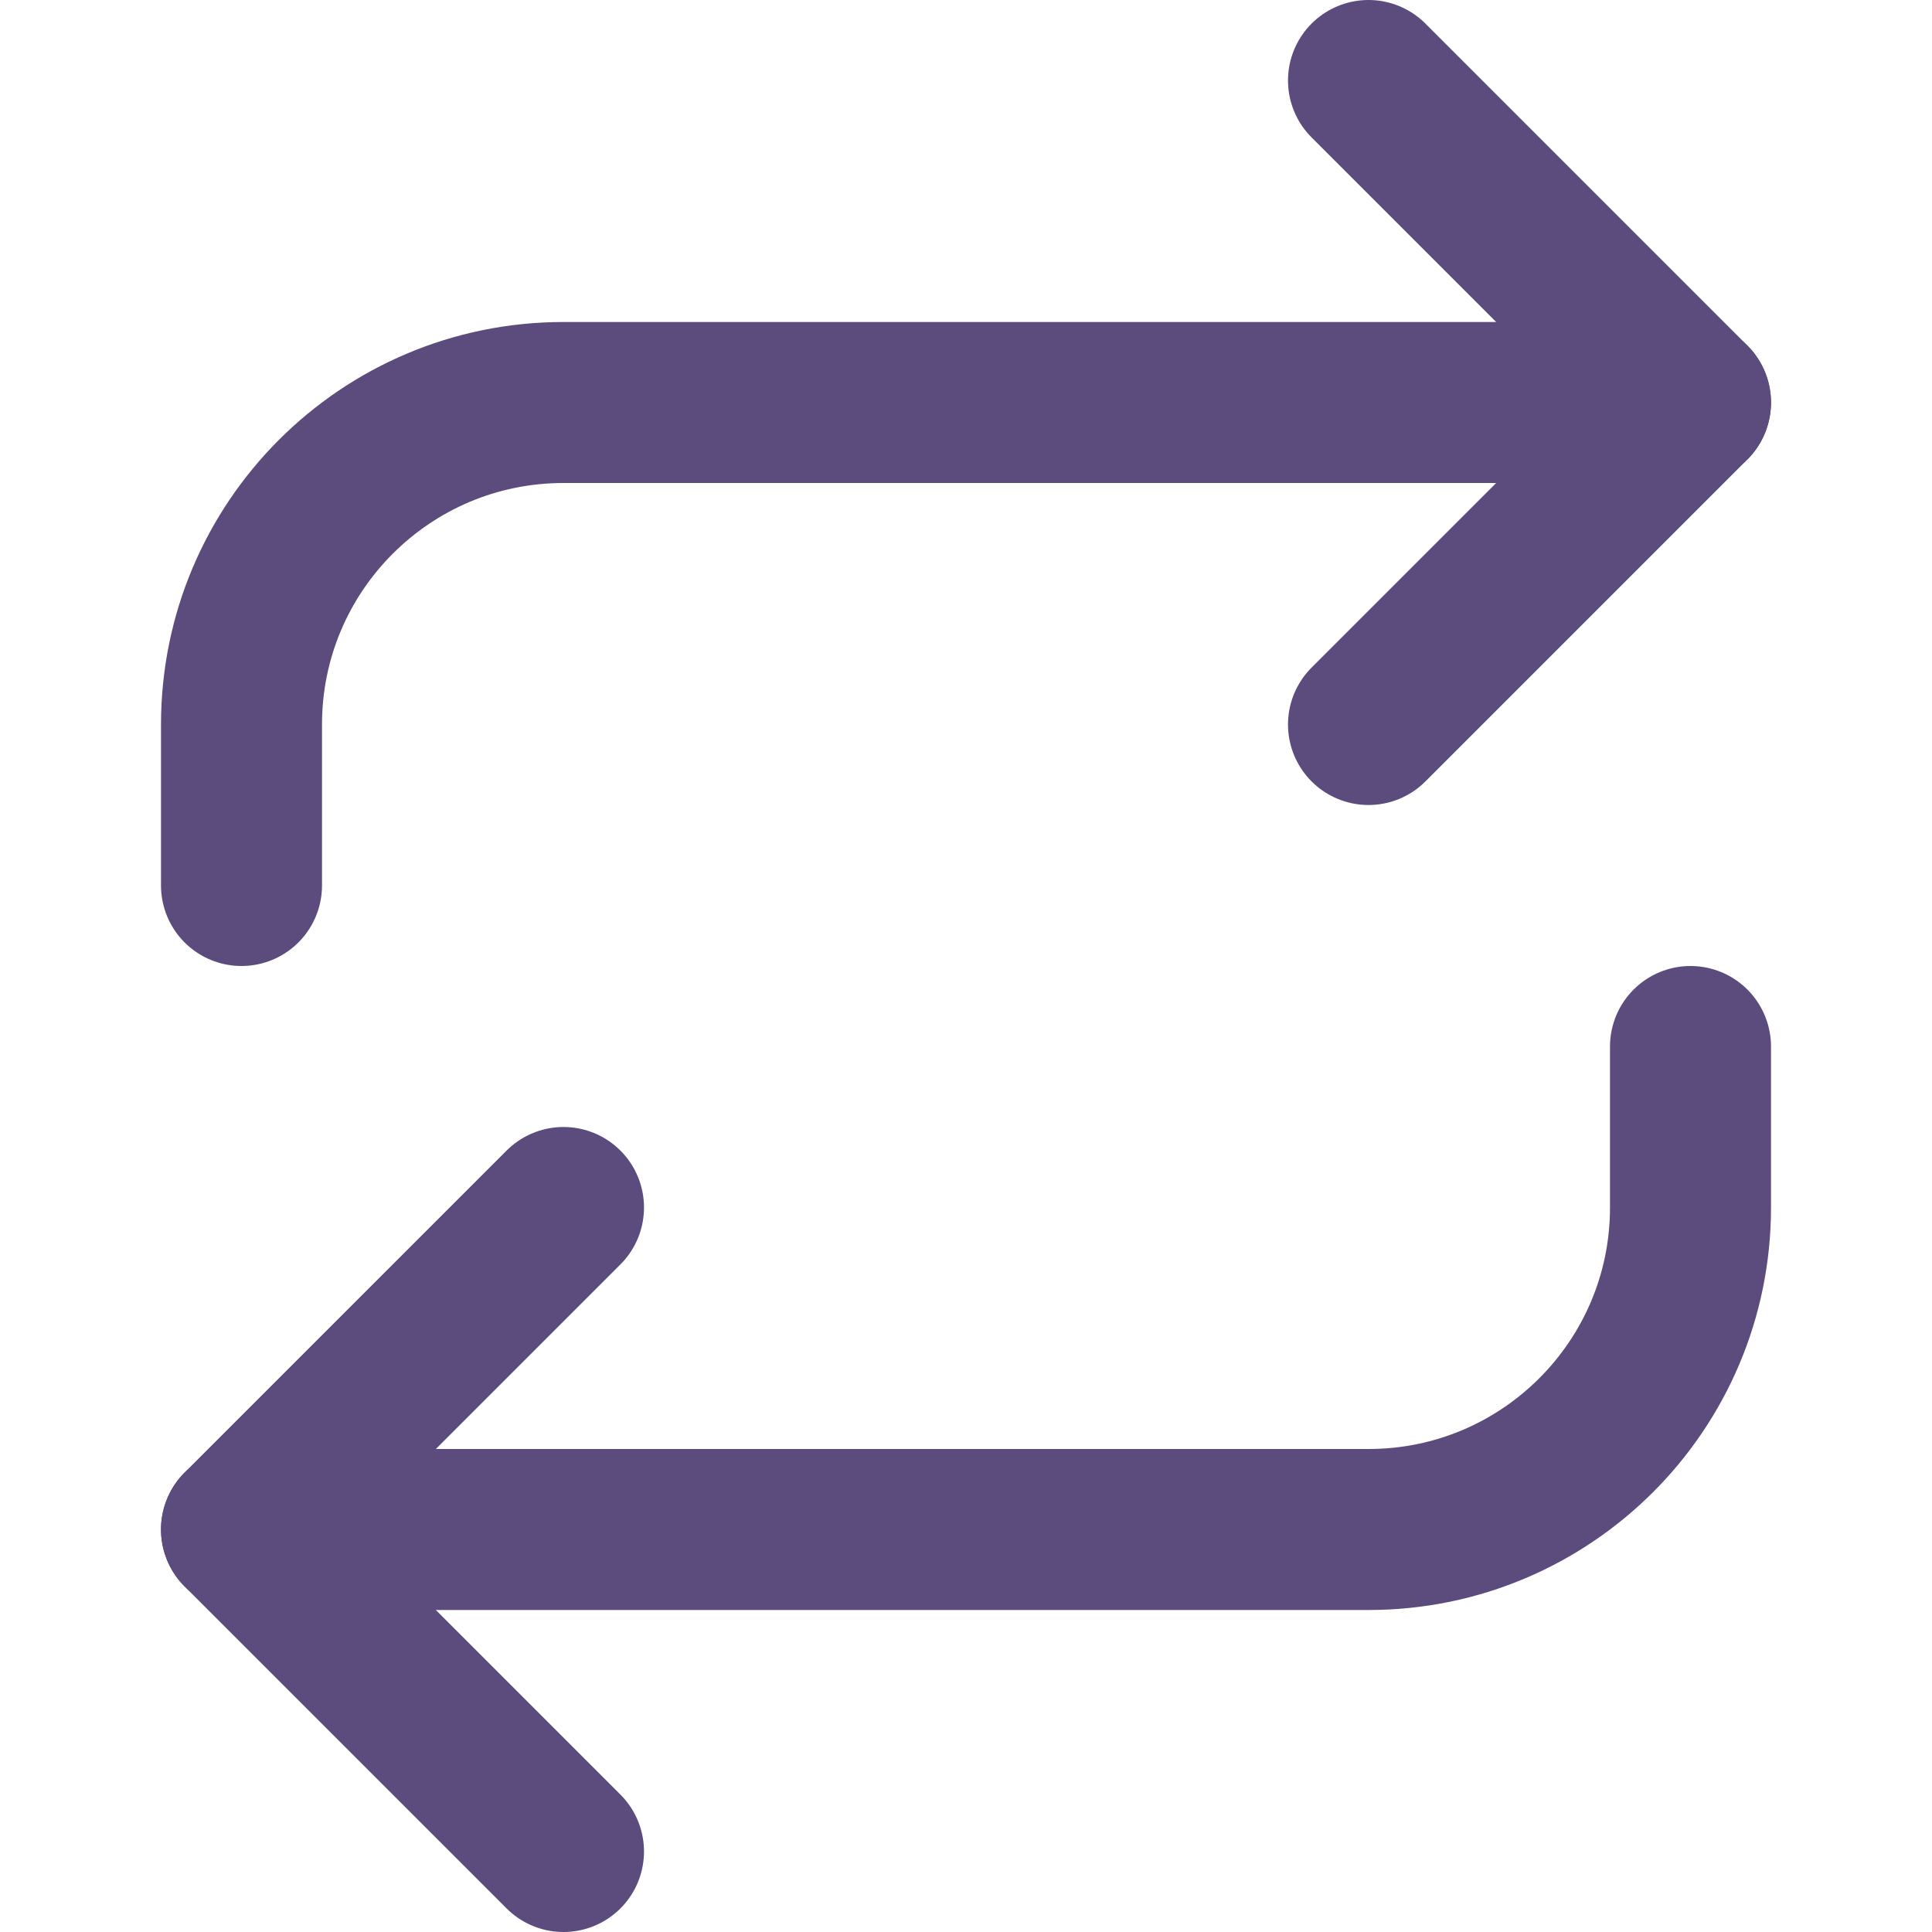
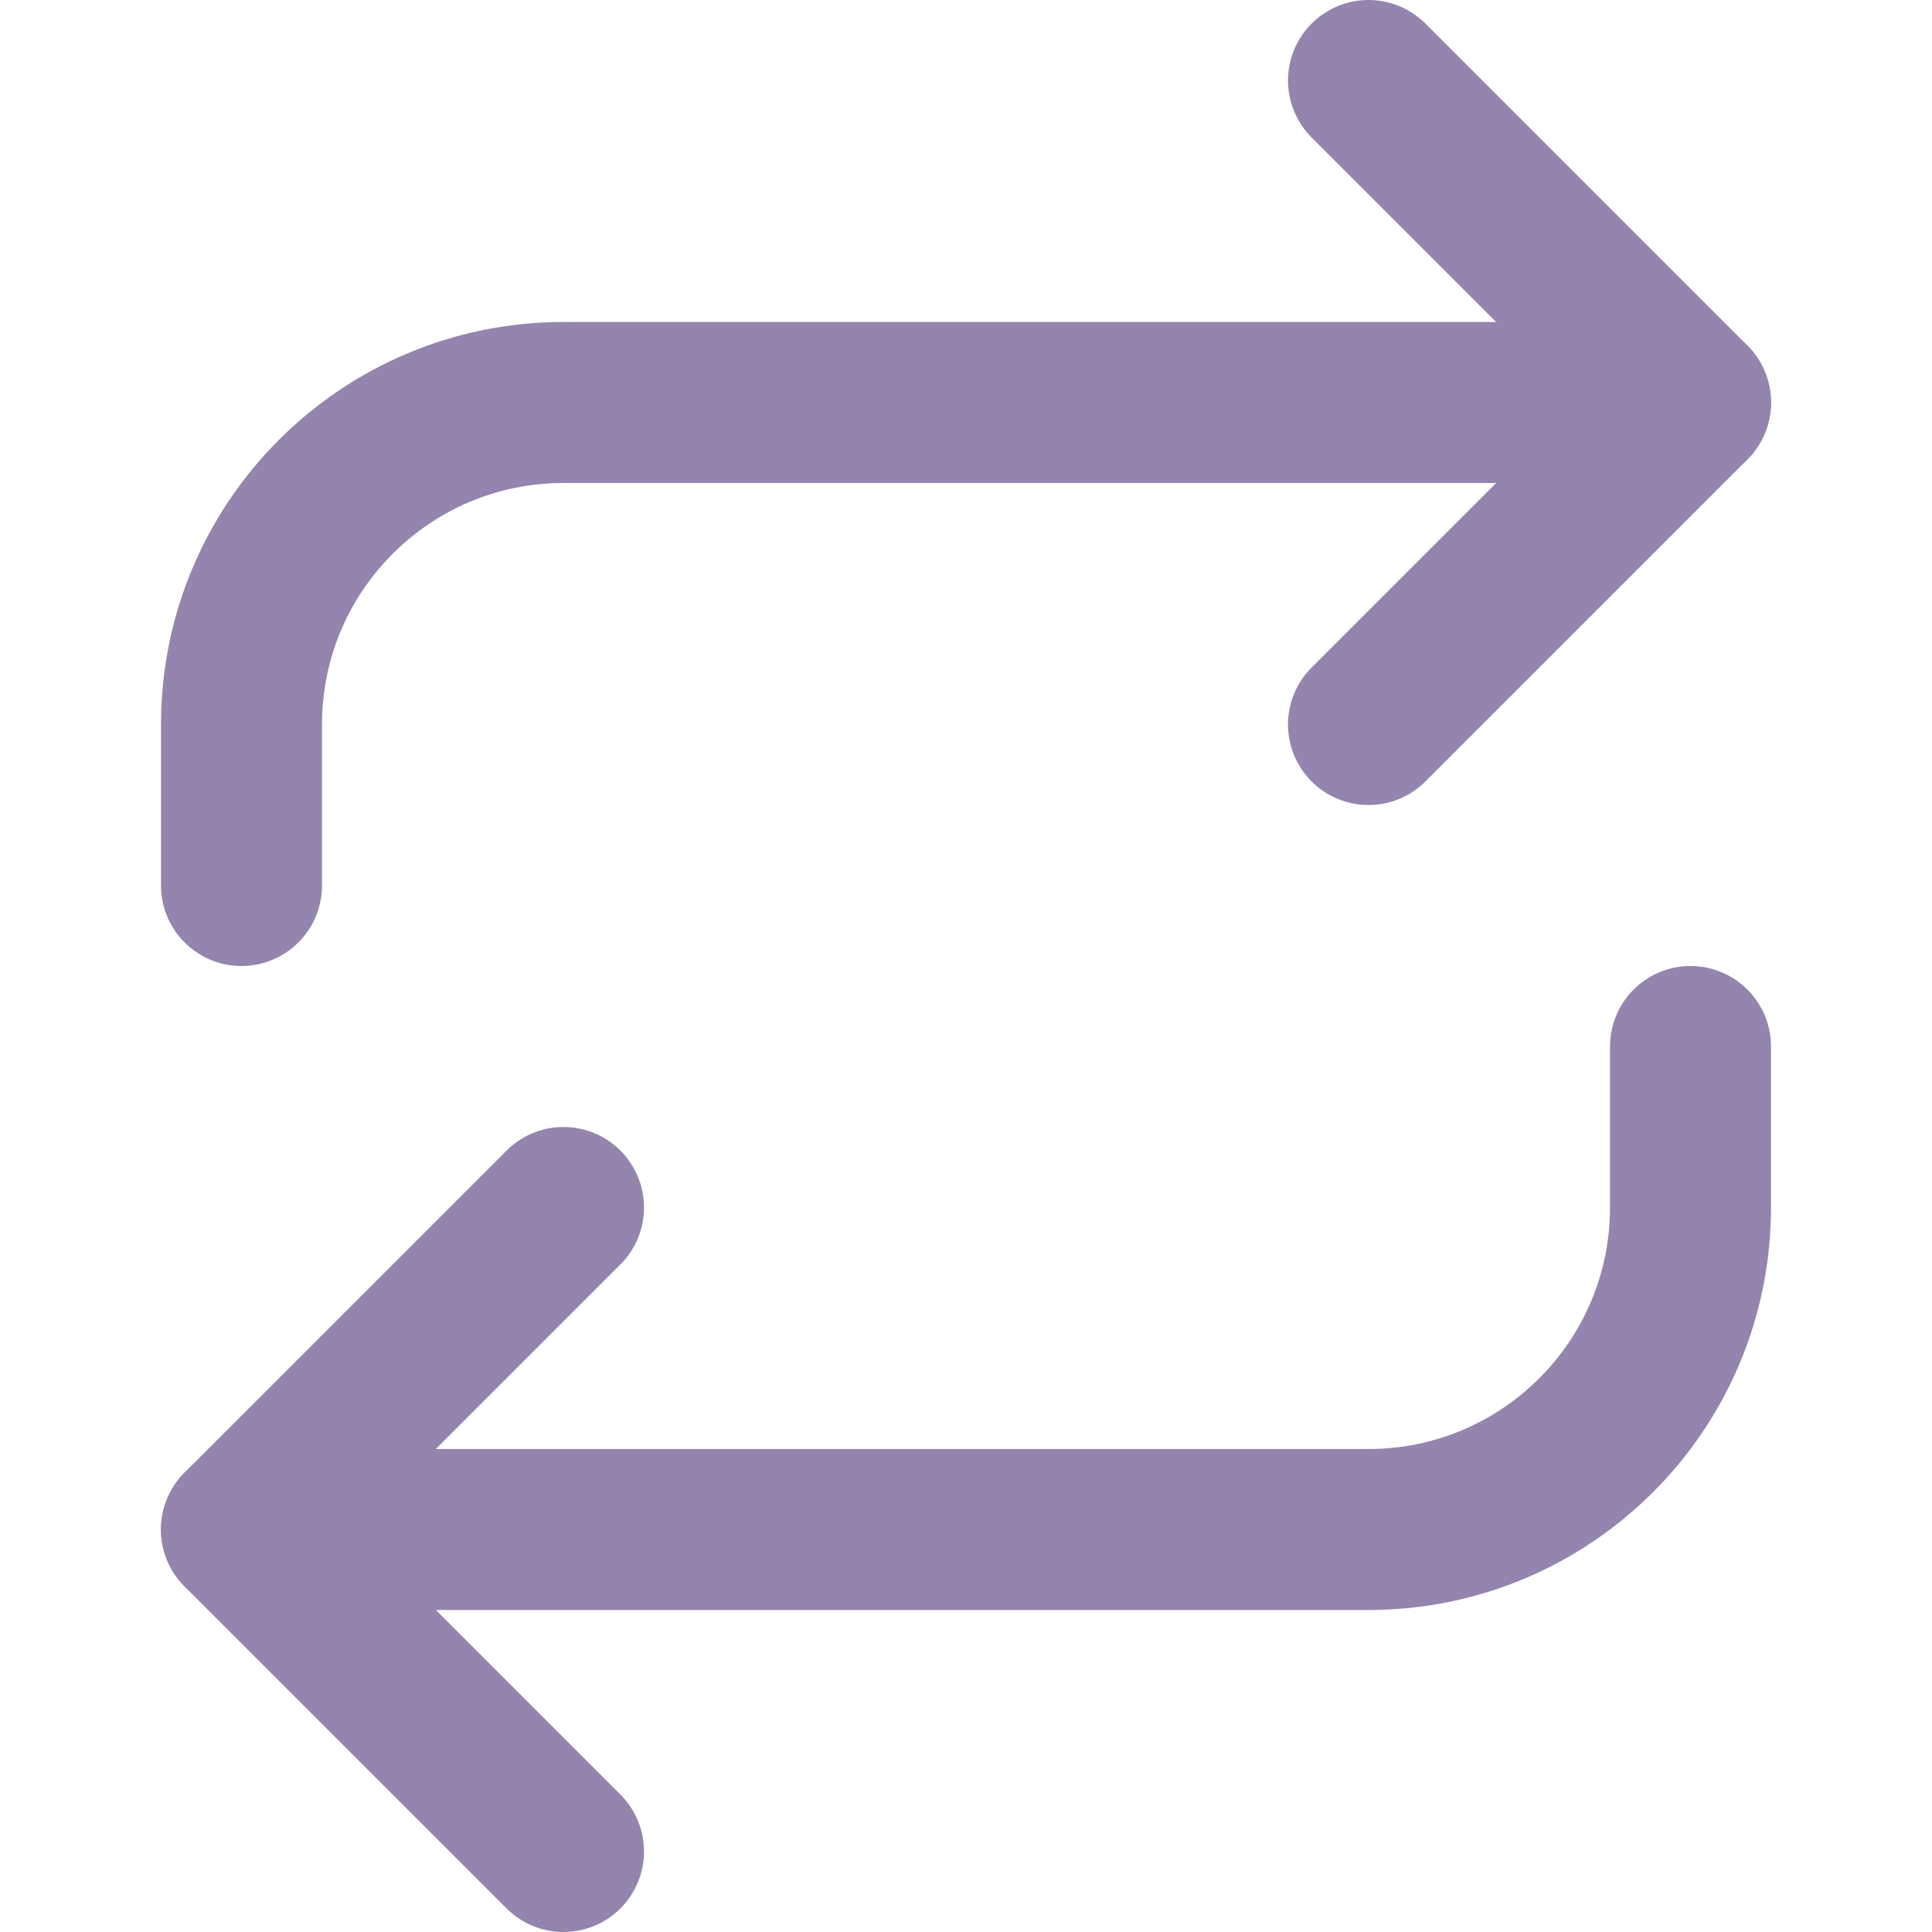
- <svg xmlns="http://www.w3.org/2000/svg" width="24" height="24" viewBox="0 0 24 24" fill="none" stroke="#5c4b7d" stroke-width="2" stroke-linecap="round" stroke-linejoin="round">
+ <svg xmlns="http://www.w3.org/2000/svg" width="24" height="24" viewBox="0 0 24 24" fill="none" stroke="#9385ad" stroke-width="2" stroke-linecap="round" stroke-linejoin="round">
  <polyline points="17 1 21 5 17 9" />
  <path d="M3 11V9a4 4 0 0 1 4-4h14" />
  <polyline points="7 23 3 19 7 15" />
  <path d="M21 13v2a4 4 0 0 1-4 4H3" />
</svg>
